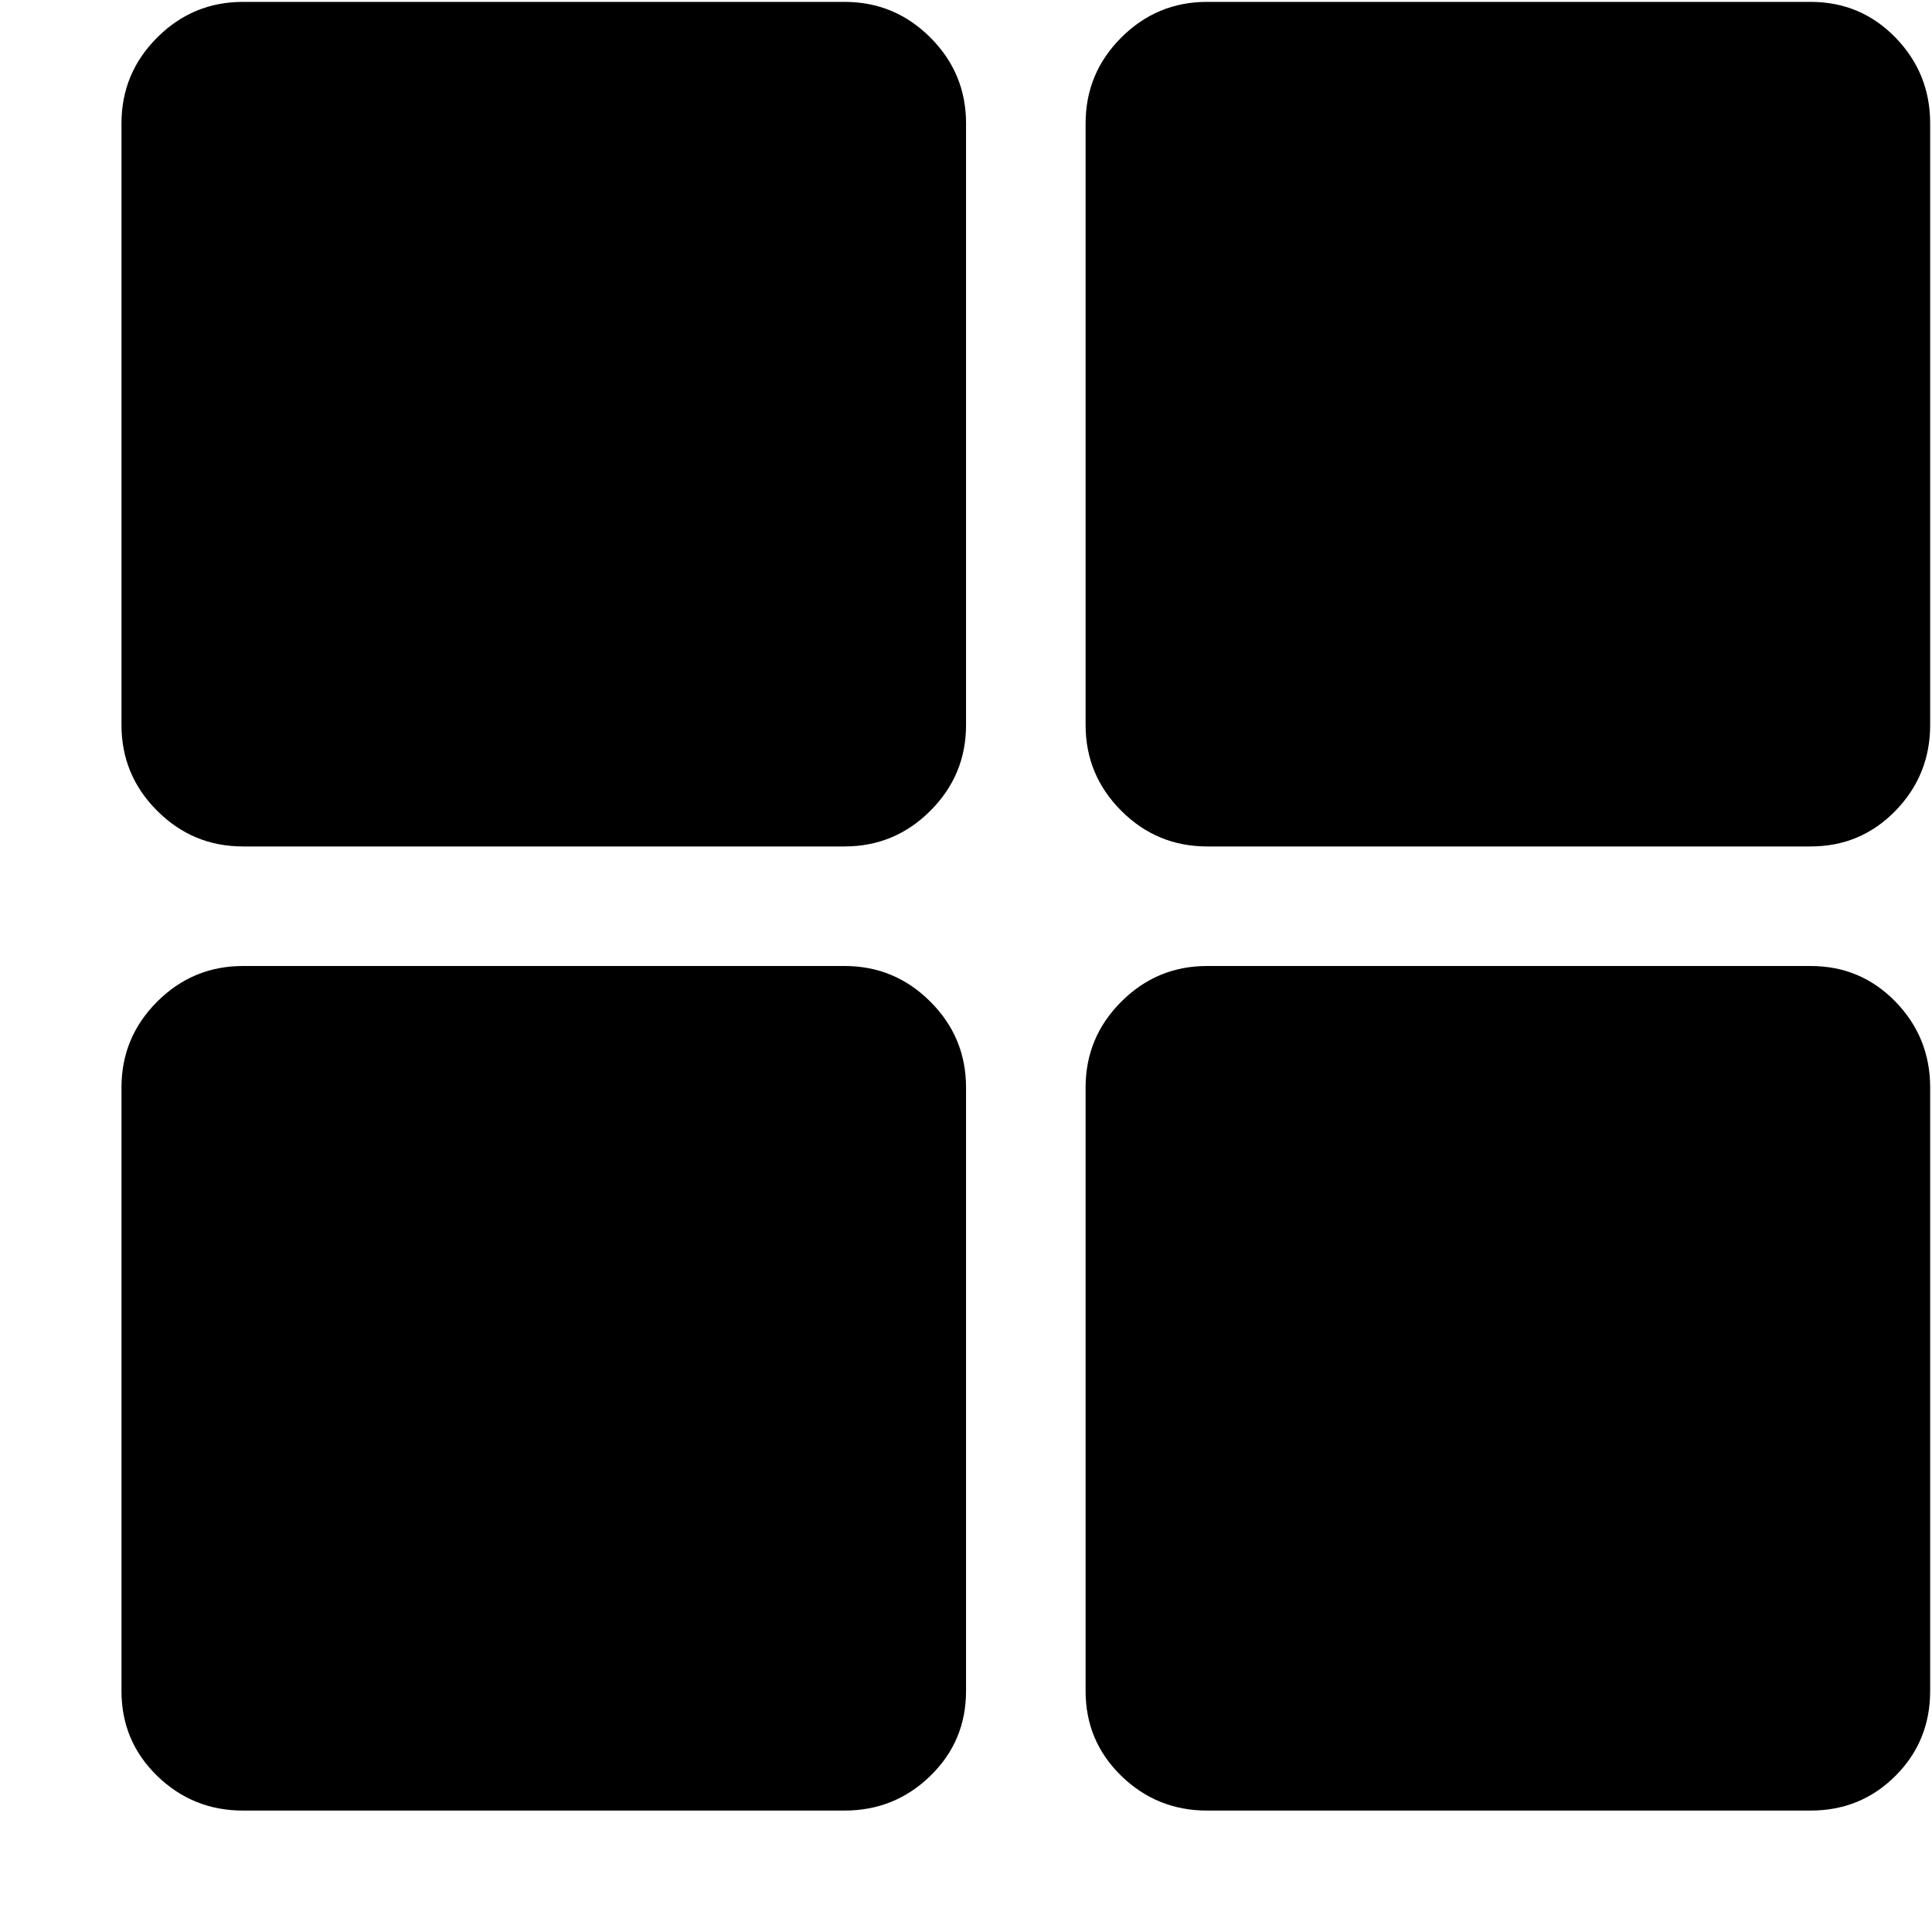
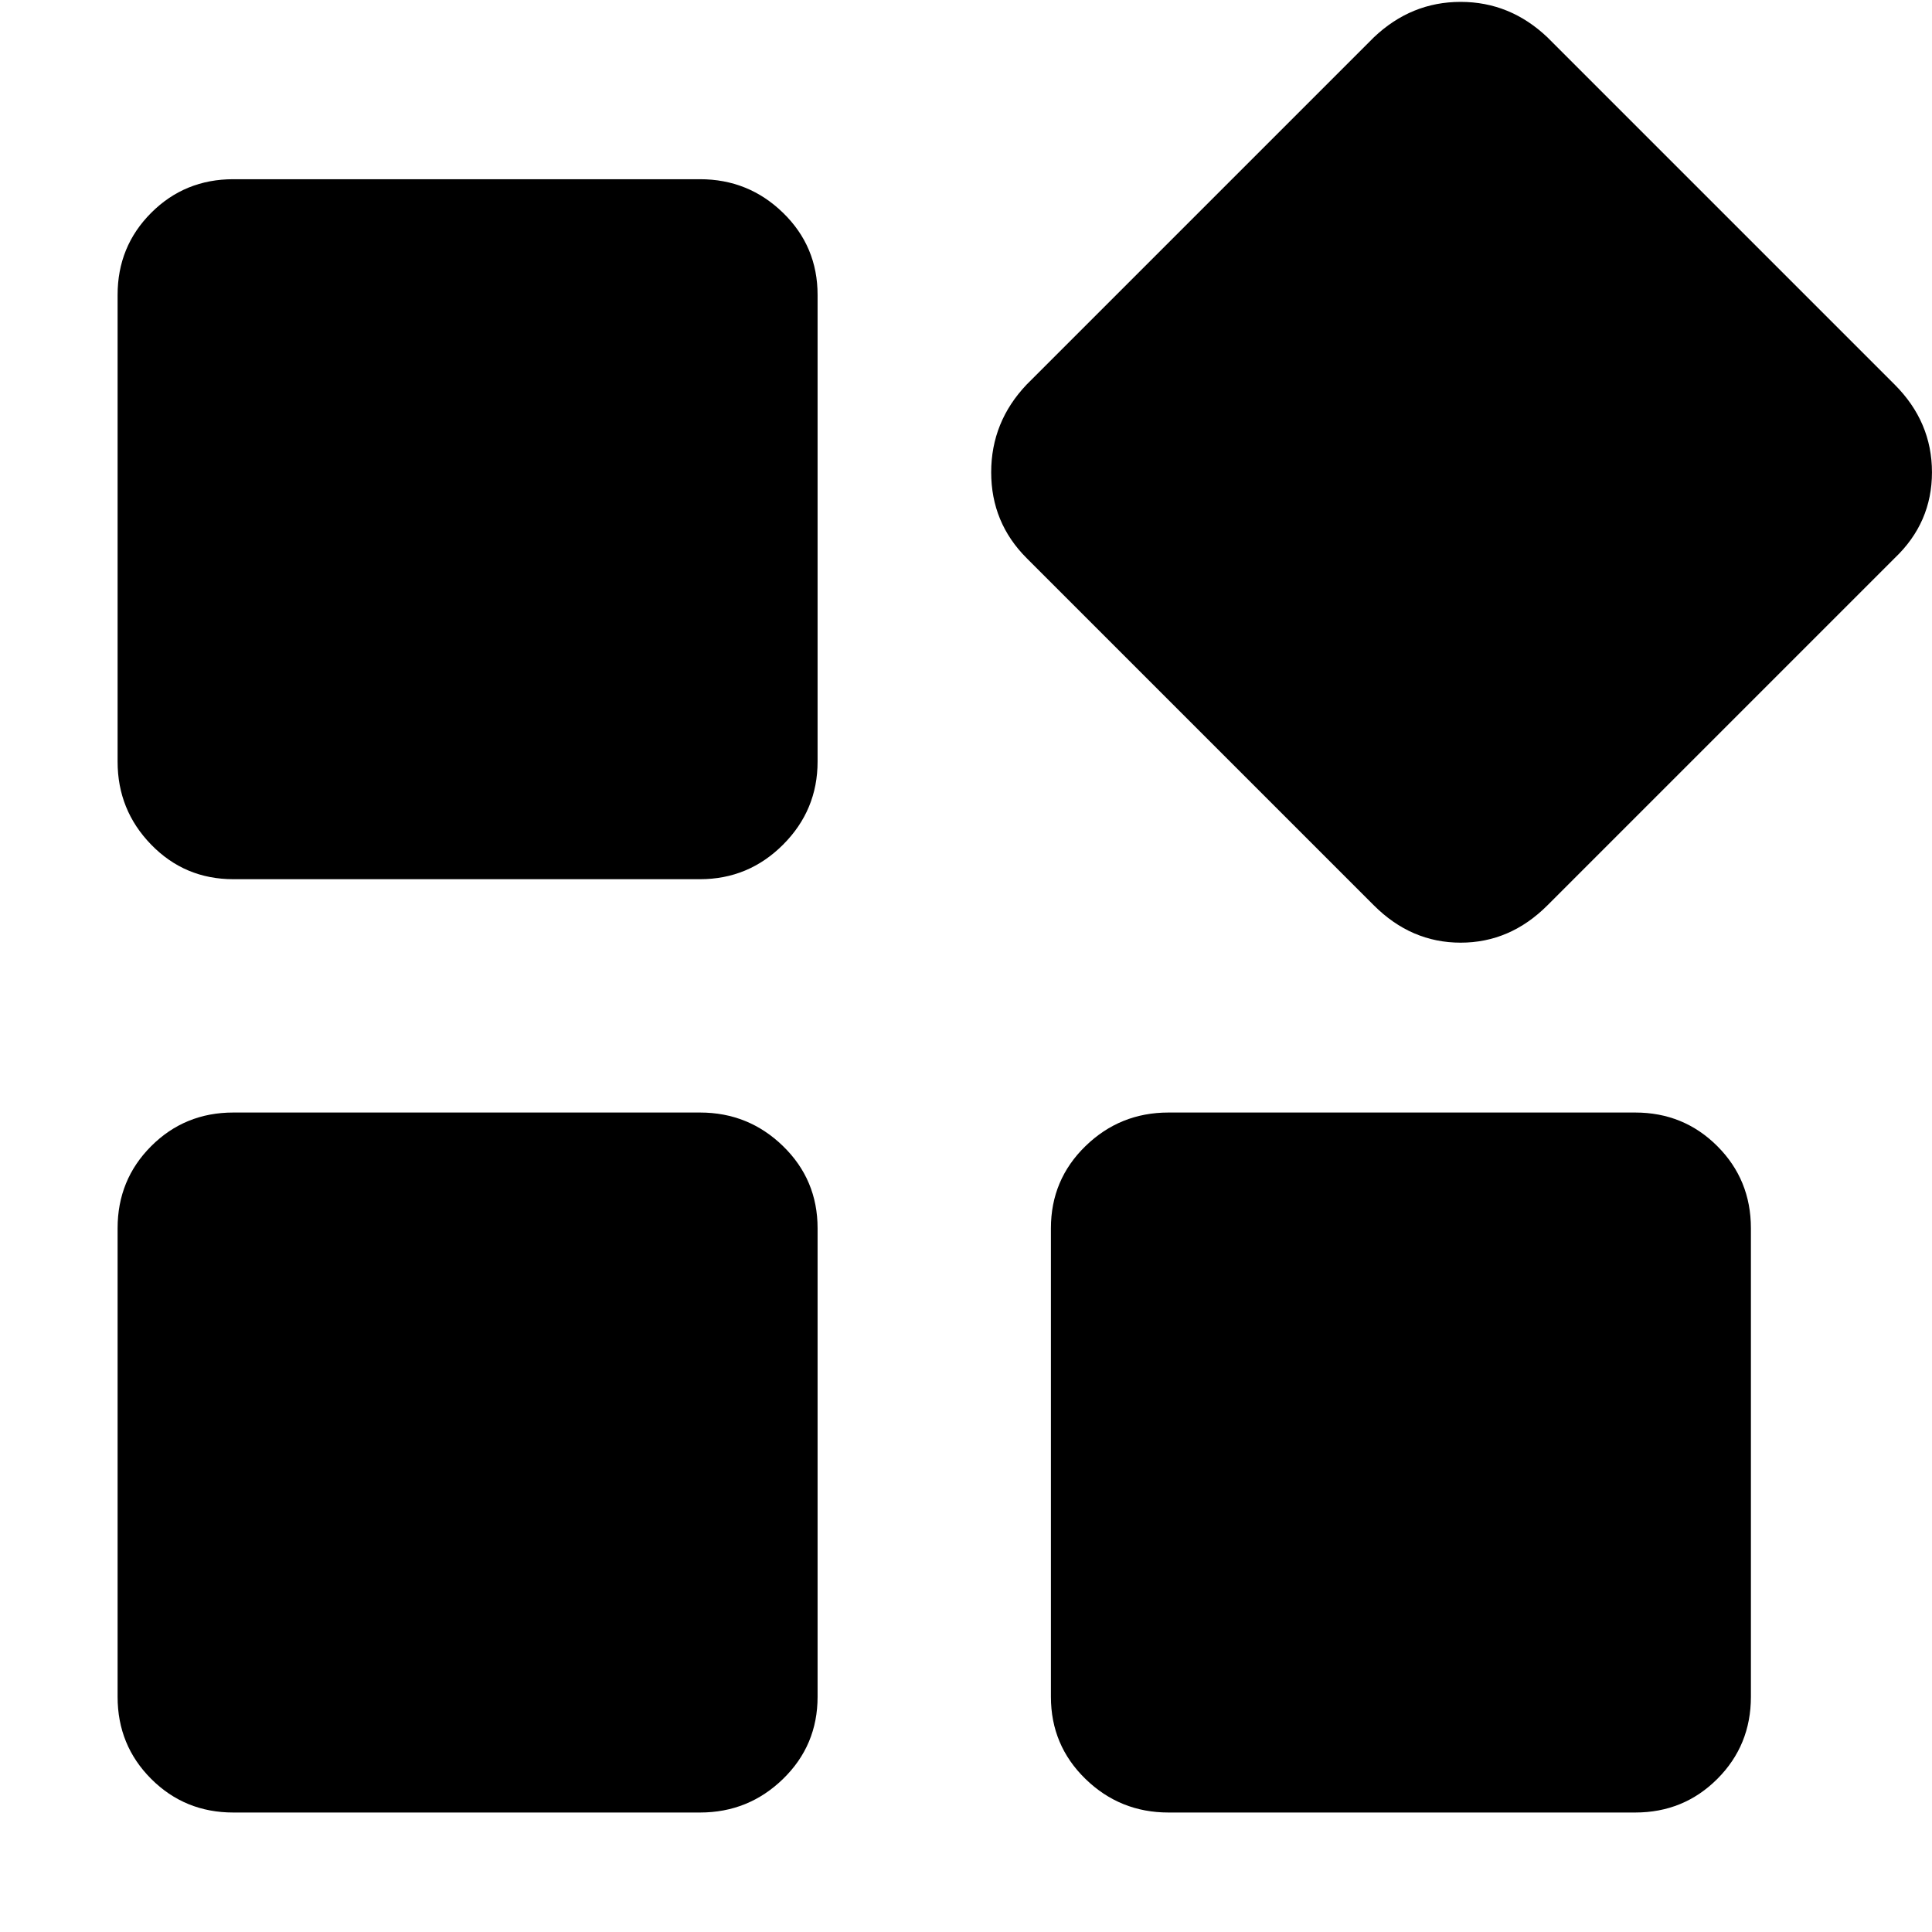
- <svg xmlns="http://www.w3.org/2000/svg" t="1654856237956" class="icon" viewBox="0 0 1026 1024" version="1.1" p-id="11554" width="16" height="16">
-   <path d="M448.512 0q26.624 0 45.568 18.944t18.944 45.568l0 319.488q0 26.624-18.944 45.568t-45.568 18.944l-319.488 0q-26.624 0-45.568-18.944t-18.944-45.568l0-319.488q0-26.624 18.944-45.568t45.568-18.944l319.488 0zM961.536 0q26.624 0 45.056 18.944t18.432 45.568l0 319.488q0 26.624-18.432 45.568t-45.056 18.944l-320.512 0q-26.624 0-45.568-18.944t-18.944-45.568l0-319.488q0-26.624 18.944-45.568t45.568-18.944l320.512 0zM448.512 512q26.624 0 45.568 18.944t18.944 45.568l0 320.512q0 26.624-18.944 45.056t-45.568 18.432l-319.488 0q-26.624 0-45.568-18.432t-18.944-45.056l0-320.512q0-26.624 18.944-45.568t45.568-18.944l319.488 0zM961.536 512q26.624 0 45.056 18.944t18.432 45.568l0 320.512q0 26.624-18.432 45.056t-45.056 18.432l-320.512 0q-26.624 0-45.568-18.432t-18.944-45.056l0-320.512q0-26.624 18.944-45.568t45.568-18.944l320.512 0z" p-id="11555" />
+ <svg xmlns="http://www.w3.org/2000/svg" t="1681365233283" class="icon" viewBox="0 0 1026 1024" version="1.1" p-id="3853" width="16" height="16">
+   <path d="M371.733 94.172q25.773 0 44.112 17.843t18.339 43.617l0 247.822q0 25.773-18.339 44.112t-44.112 18.339l-247.822 0q-25.773 0-43.617-18.339t-17.843-44.112l0-247.822q0-25.773 17.843-43.617t43.617-17.843l247.822 0zM371.733 589.816q25.773 0 44.112 17.843t18.339 43.617l0 248.813q0 25.773-18.339 43.617t-44.112 17.843l-247.822 0q-25.773 0-43.617-17.843t-17.843-43.617l0-248.813q0-25.773 17.843-43.617t43.617-17.843l247.822 0zM868.368 589.816q25.773 0 43.617 17.843t17.843 43.617l0 248.813q0 25.773-17.843 43.617t-43.617 17.843l-247.822 0q-25.773 0-44.112-17.843t-18.339-43.617l0-248.813q0-25.773 18.339-43.617t44.112-17.843l247.822 0zM1006.157 203.214q19.826 19.826 19.826 46.591t-19.826 45.599l-184.379 184.379q-19.826 19.826-46.095 19.826t-46.095-19.826l-184.379-184.379q-18.834-18.834-18.834-45.599t18.834-46.591l184.379-184.379q19.826-18.834 46.095-18.834t46.095 18.834z" p-id="3854" />
</svg>
